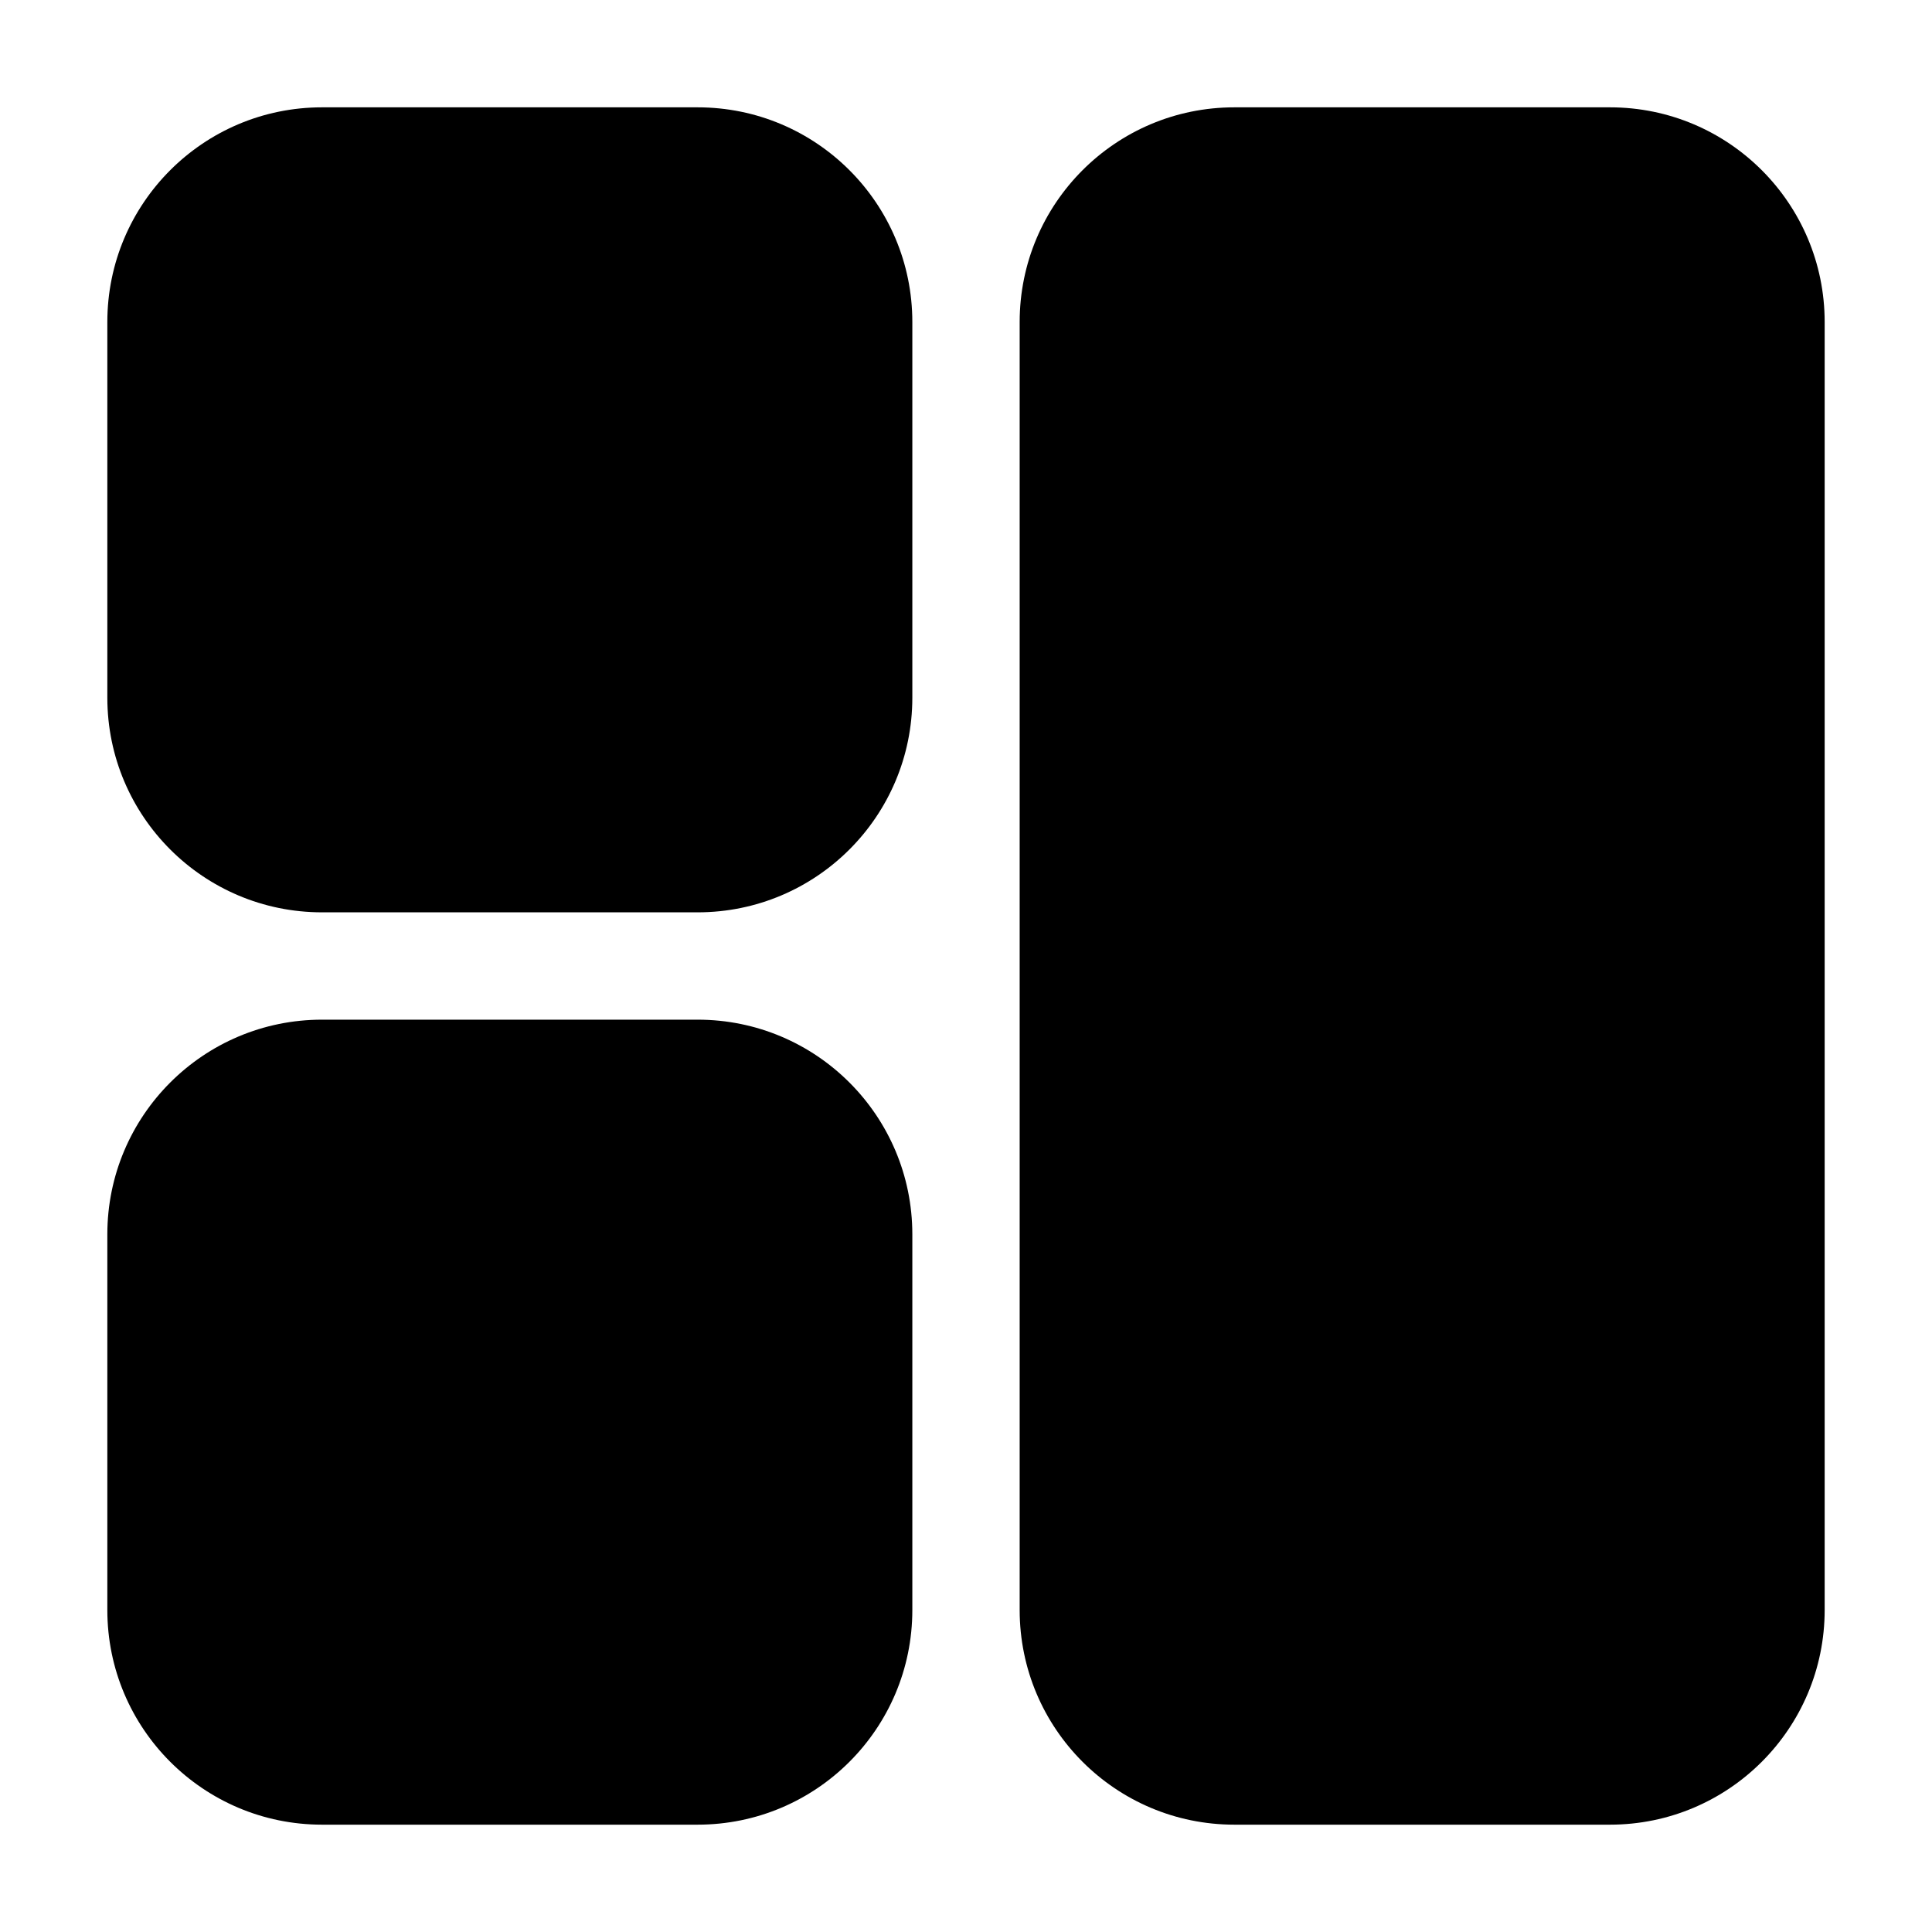
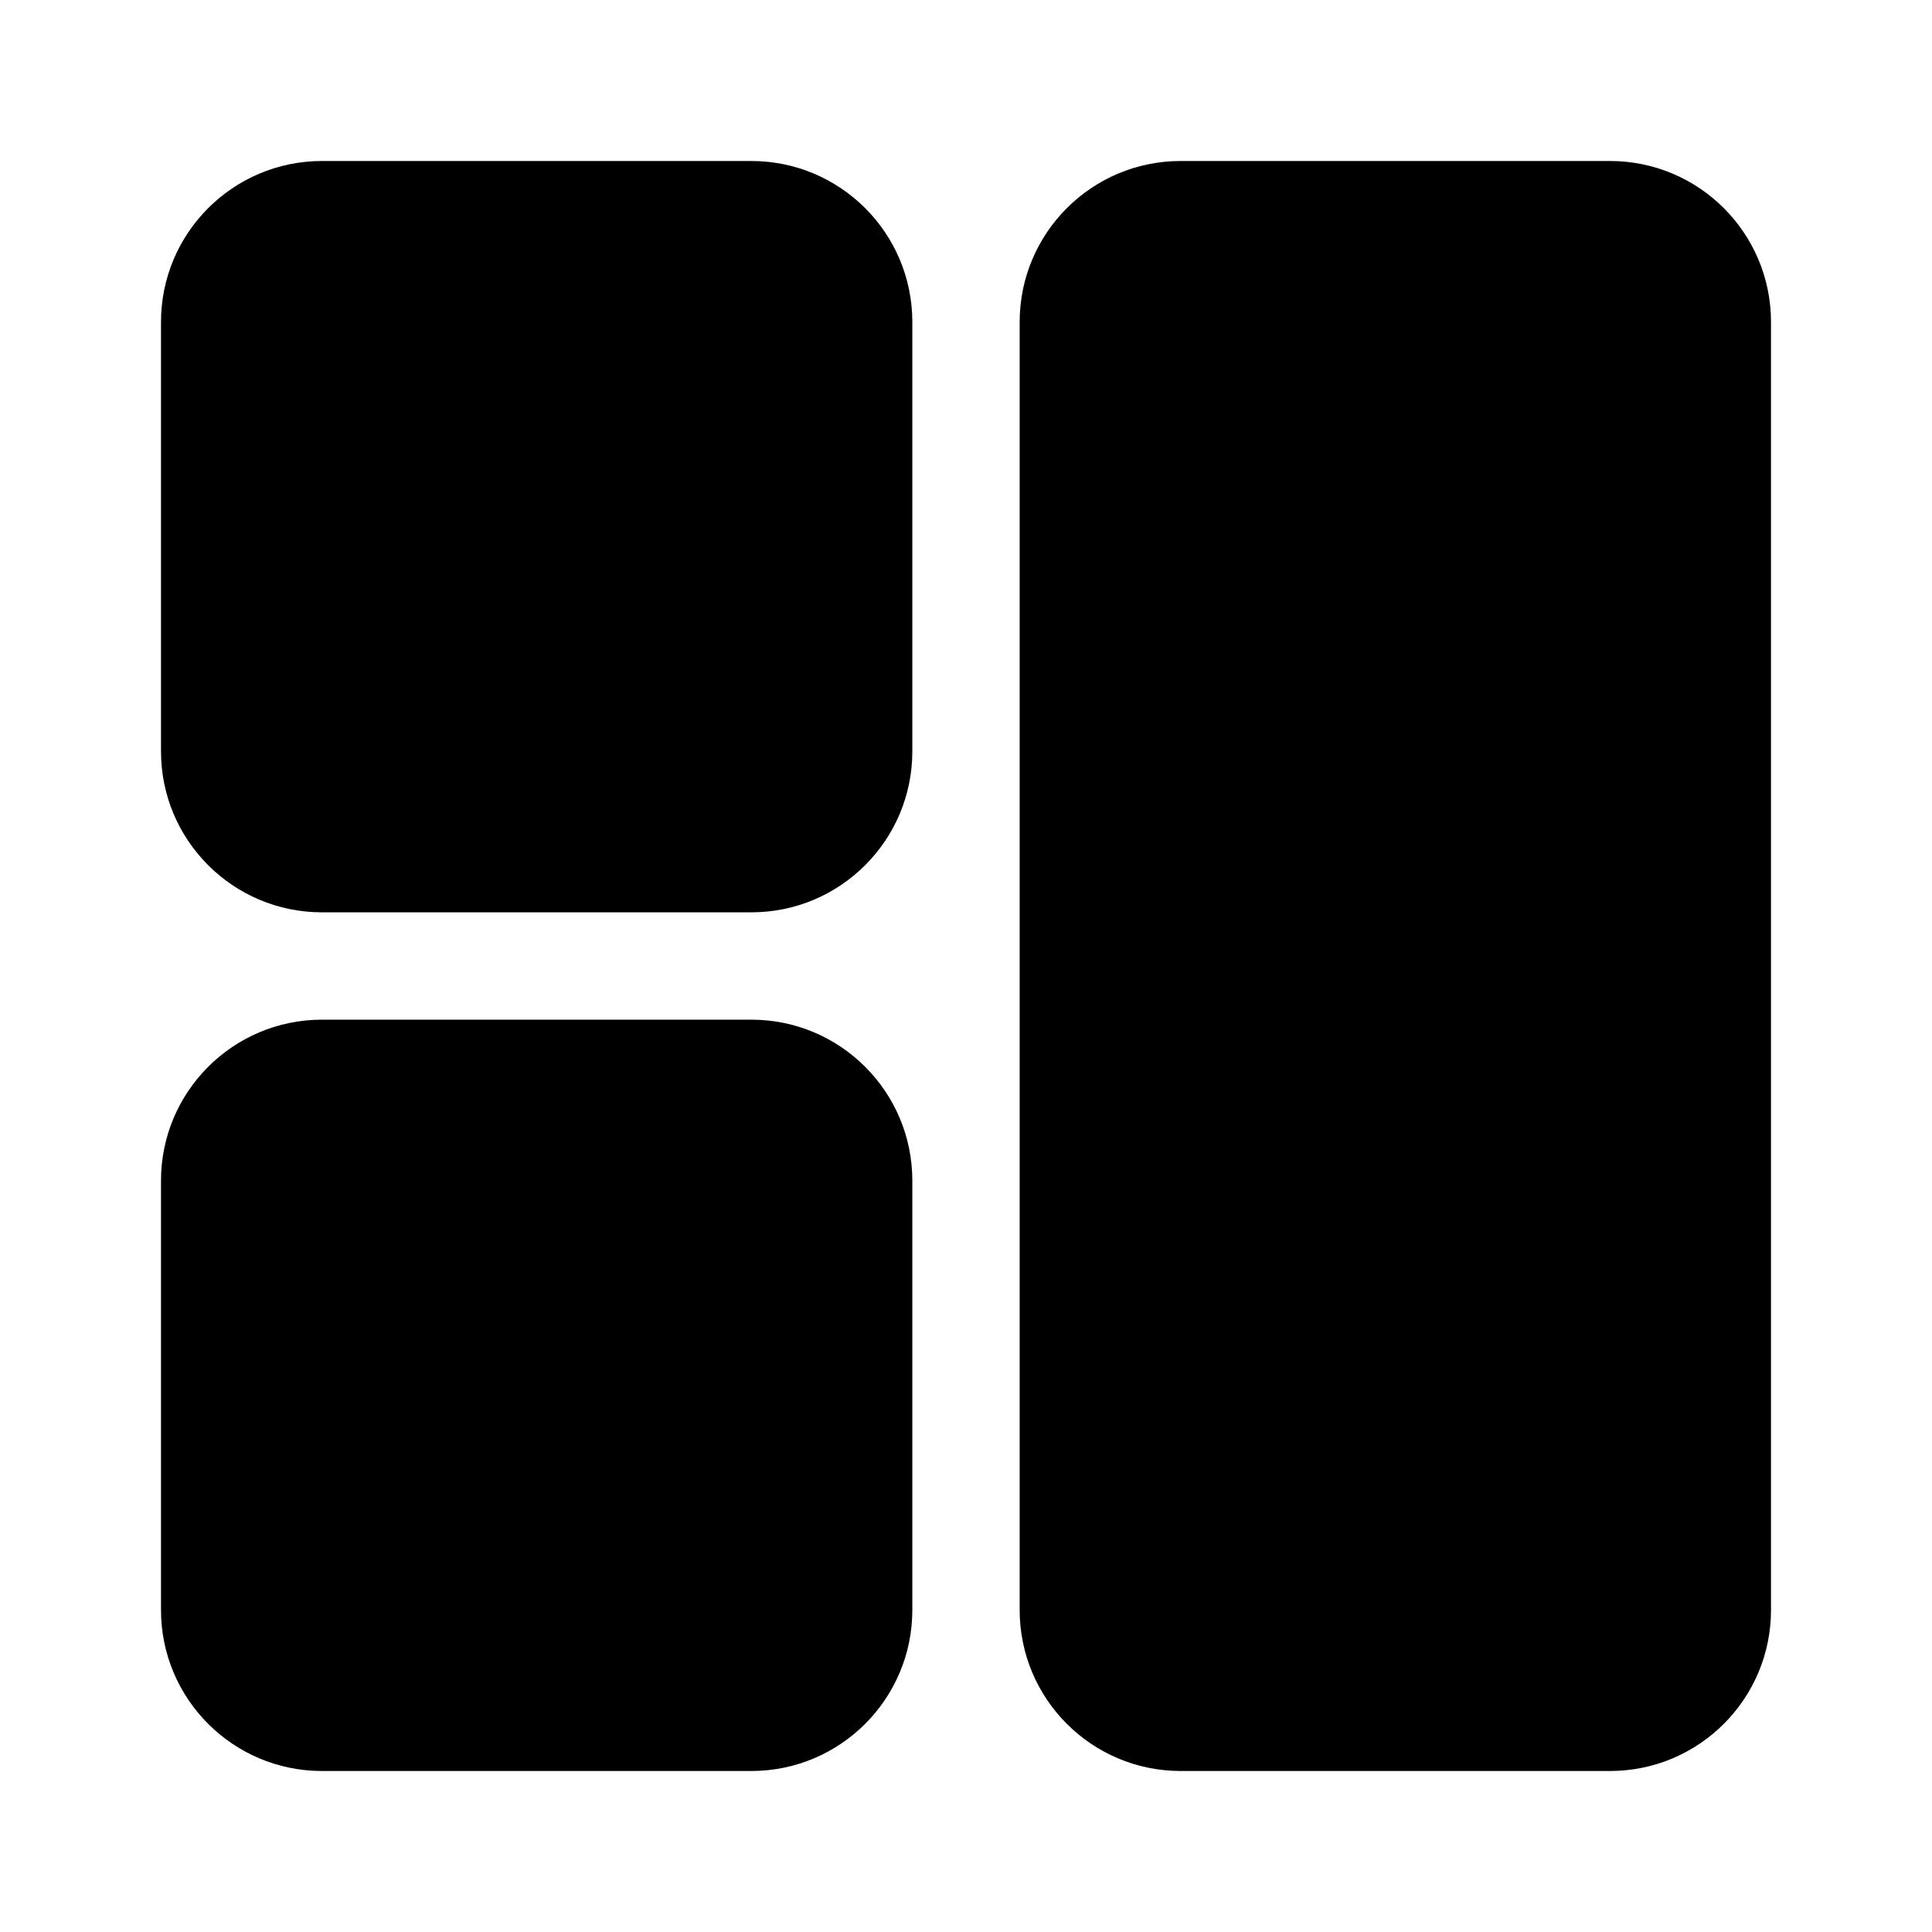
<svg xmlns="http://www.w3.org/2000/svg" viewBox="0 0 36 36">
-   <rect x="2" y="2" width="15" height="15" rx="4" ry="4" fill="black" />
-   <rect x="2" y="19" width="15" height="15" rx="4" ry="4" fill="black" />
-   <rect x="19" y="2" width="15" height="32" rx="4" ry="4" fill="black" />
+   <rect x="3" y="3" width="14" height="14" rx="3" ry="3" fill="black" />
+   <rect x="3" y="19" width="14" height="14" rx="3" ry="3" fill="black" />
+   <rect x="19" y="3" width="14" height="30" rx="3" ry="3" fill="black" />
</svg>
